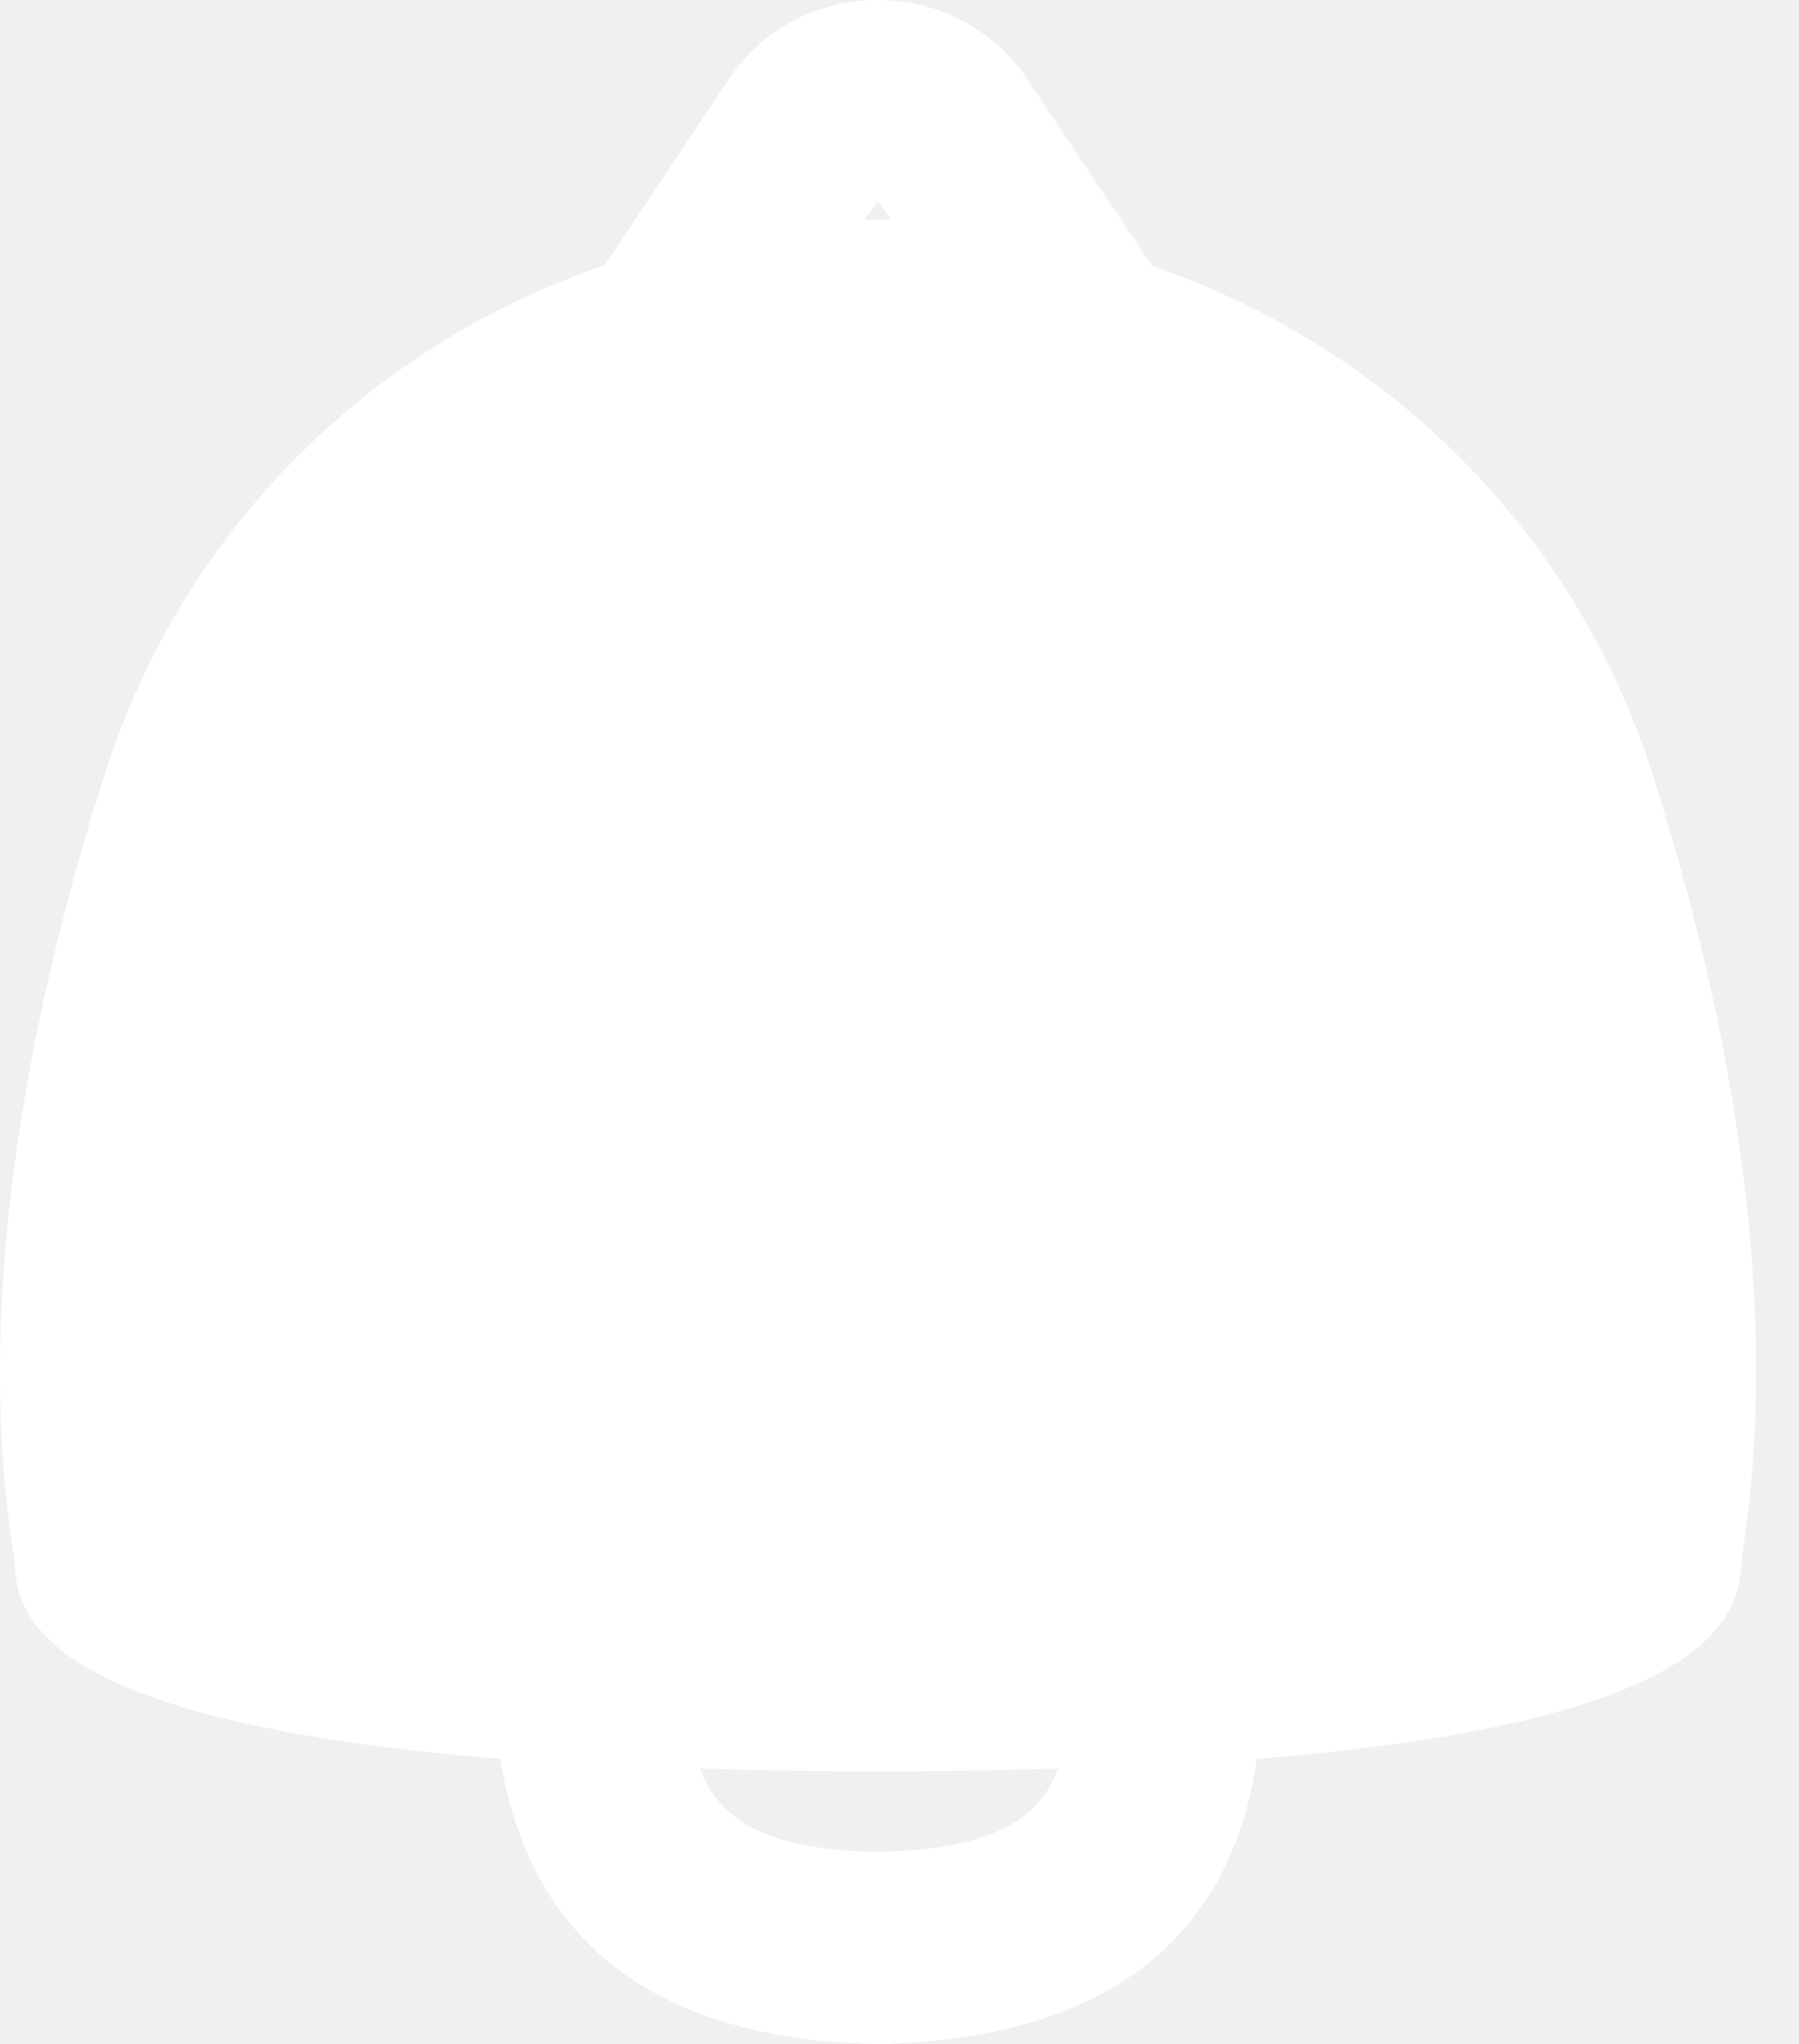
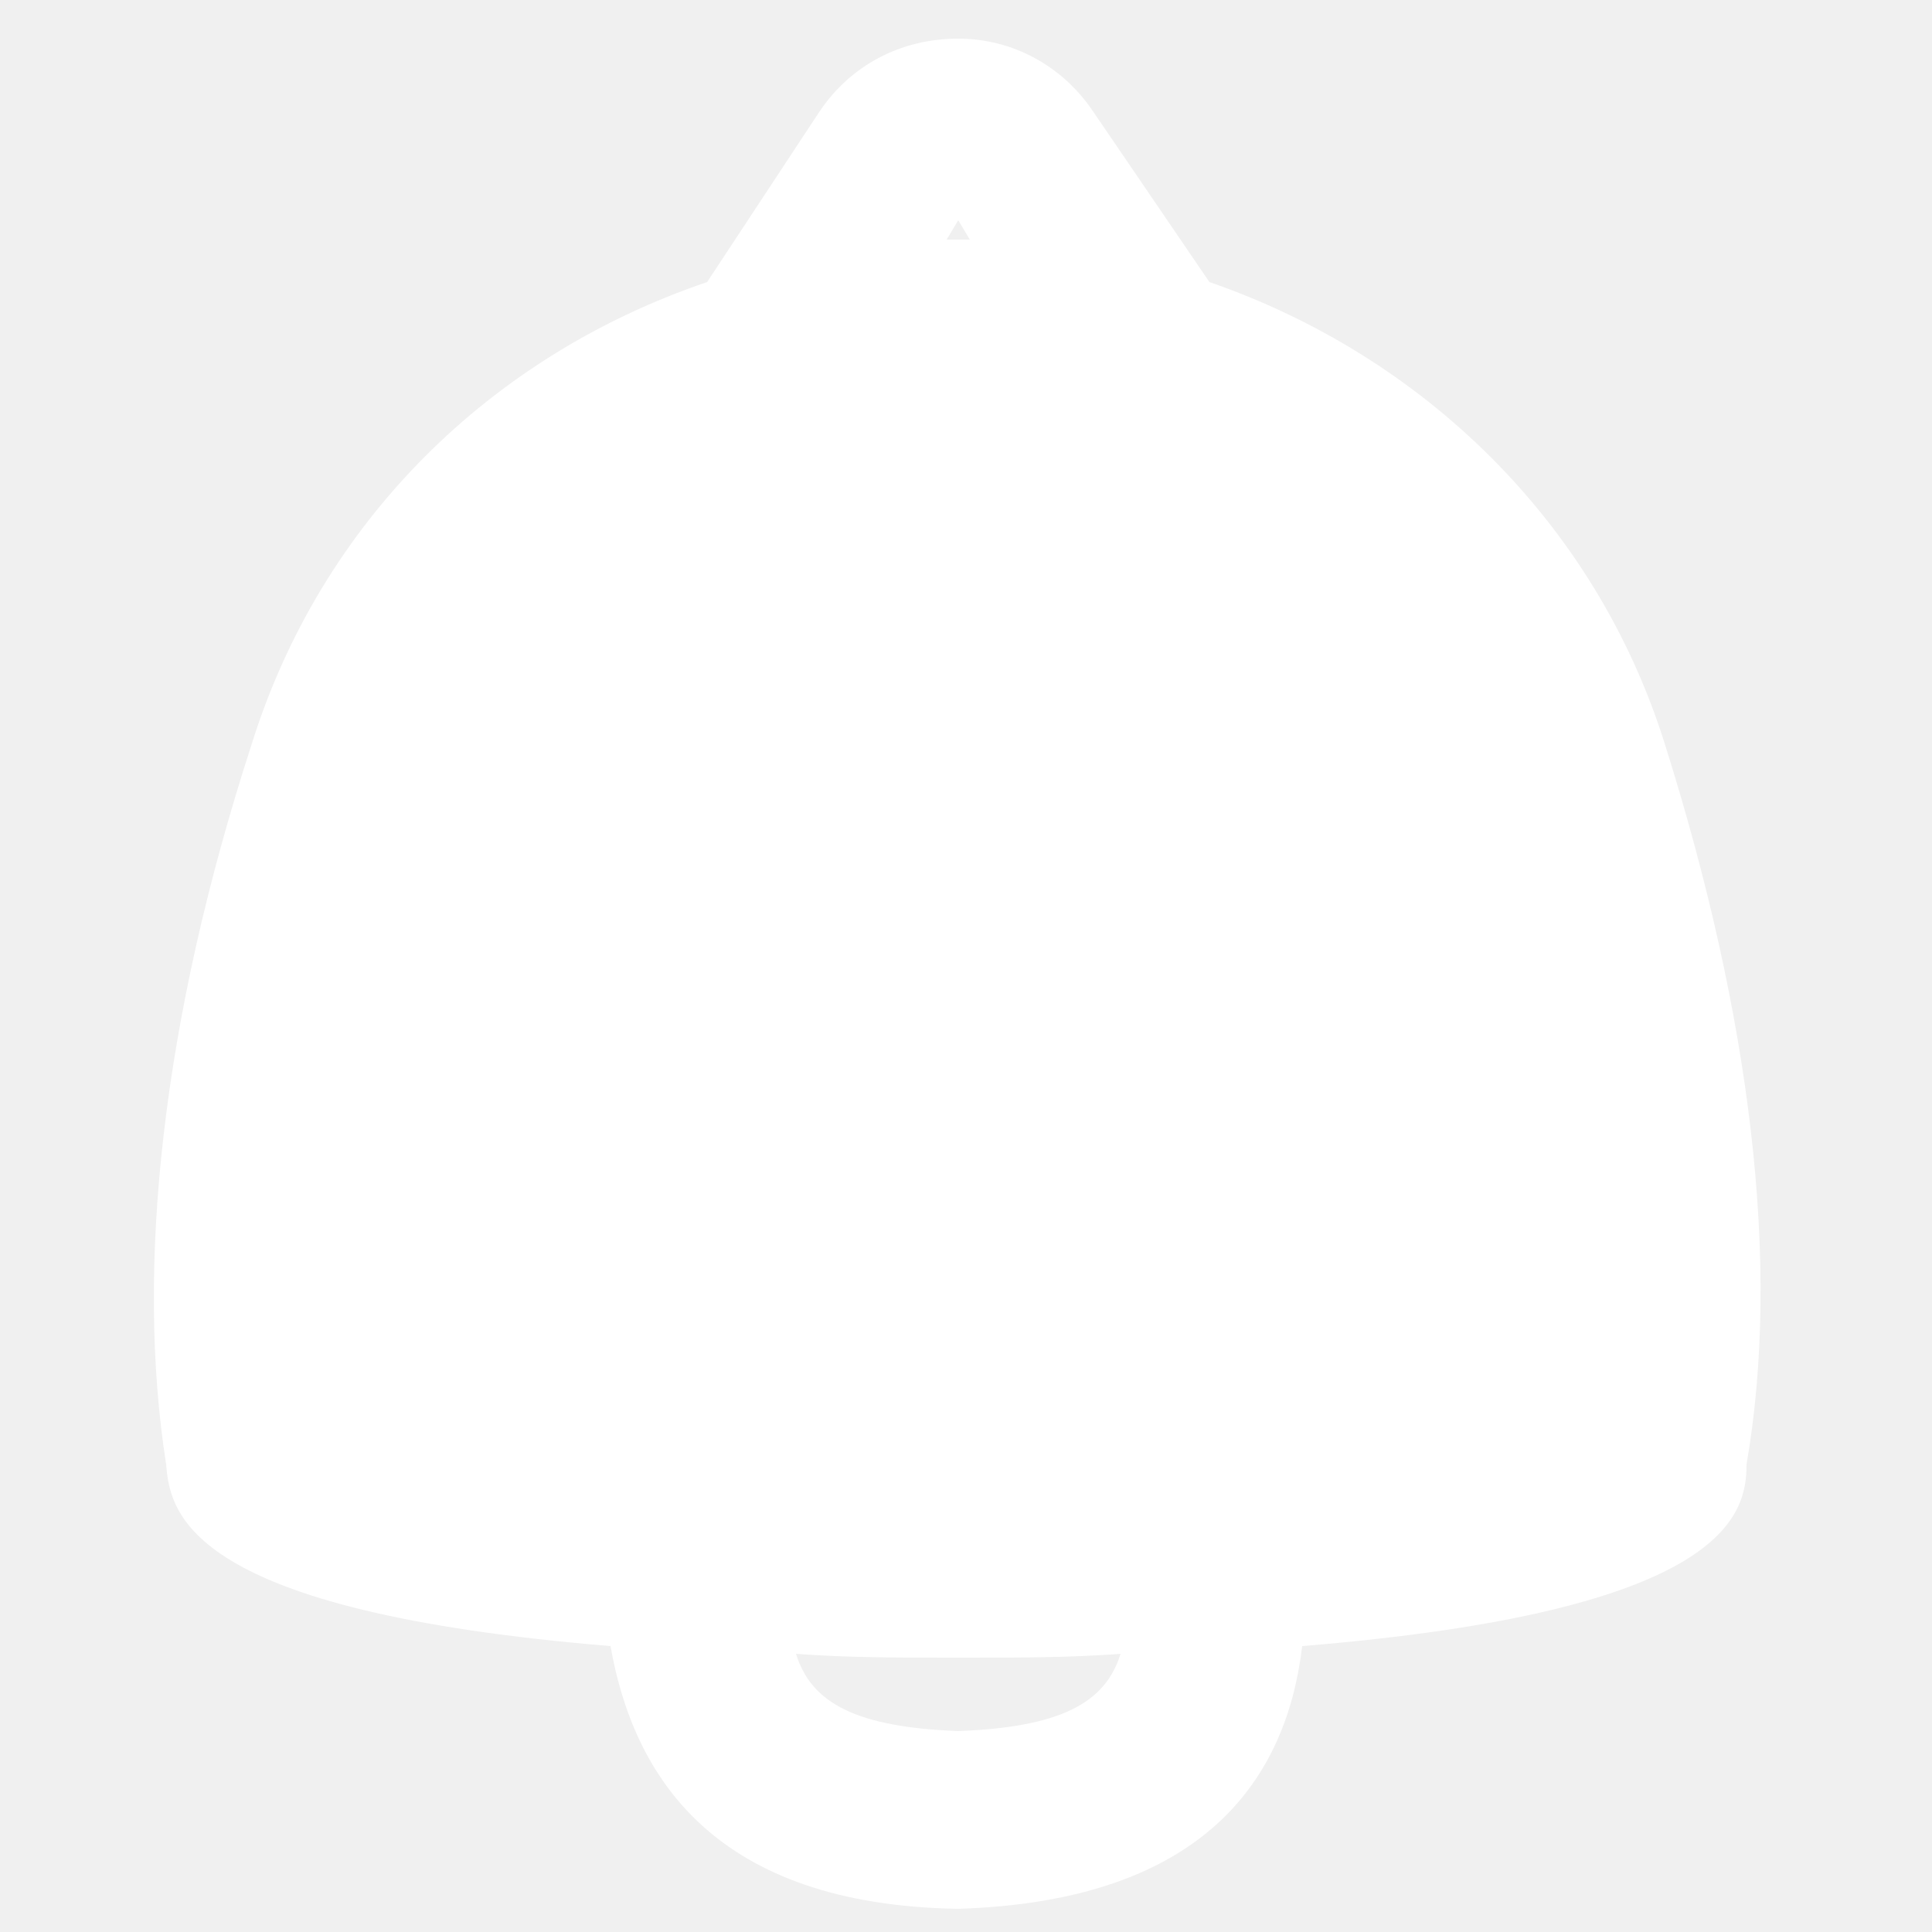
- <svg xmlns="http://www.w3.org/2000/svg" width="22" height="25" viewBox="0 0 22 25" fill="none">
-   <path d="M20.208 9.465C19.257 6.482 16.955 4.239 14.09 3.253L12.575 0.986C12.164 0.364 11.483 0 10.732 0C9.992 0 9.311 0.364 8.9 0.986L7.397 3.241C4.52 4.227 2.23 6.482 1.279 9.476C0.116 13.117 -0.259 16.428 0.175 19.058C0.187 19.763 0.469 21.055 6.117 21.512C6.399 23.25 7.491 24.953 10.767 25C14.043 24.918 15.123 23.239 15.37 21.512C21.018 21.055 21.288 19.751 21.3 19.047C21.735 16.404 21.359 13.081 20.208 9.465ZM10.732 2.454L10.896 2.689H10.579L10.732 2.454ZM10.755 22.651C9.405 22.628 8.806 22.288 8.559 21.63C9.229 21.653 9.933 21.665 10.72 21.665H10.779C11.566 21.665 12.27 21.653 12.939 21.63C12.704 22.276 12.106 22.616 10.755 22.651Z" fill="white" />
+ <svg xmlns="http://www.w3.org/2000/svg" version="1.2" viewBox="0 0 50 50" width="50" height="50">
+   <style>.a{fill:#fff}</style>
+   <path class="a" d="m43.1 19.3c-1.8-5.8-6.3-10.1-11.8-12l-3-4.4c-0.8-1.2-2.1-1.9-3.5-1.9-1.5 0-2.8 0.7-3.6 1.9l-2.9 4.4c-5.6 1.9-10 6.2-11.8 12-2.3 7.1-3 13.5-2.2 18.6 0.1 1.3 0.6 3.8 11.5 4.7 0.6 3.4 2.7 6.7 9 6.8 6.4-0.2 8.5-3.4 8.9-6.8 11-0.9 11.5-3.4 11.5-4.7 0.9-5.2 0.1-11.6-2.1-18.6zm-18.3-13.6l0.3 0.5h-0.6zm0 39.1c-2.6-0.1-3.8-0.7-4.2-2 1.3 0.1 2.6 0.1 4.1 0.1h0.2c1.5 0 2.8 0 4.1-0.1-0.4 1.3-1.6 1.9-4.2 2z" />
</svg>
